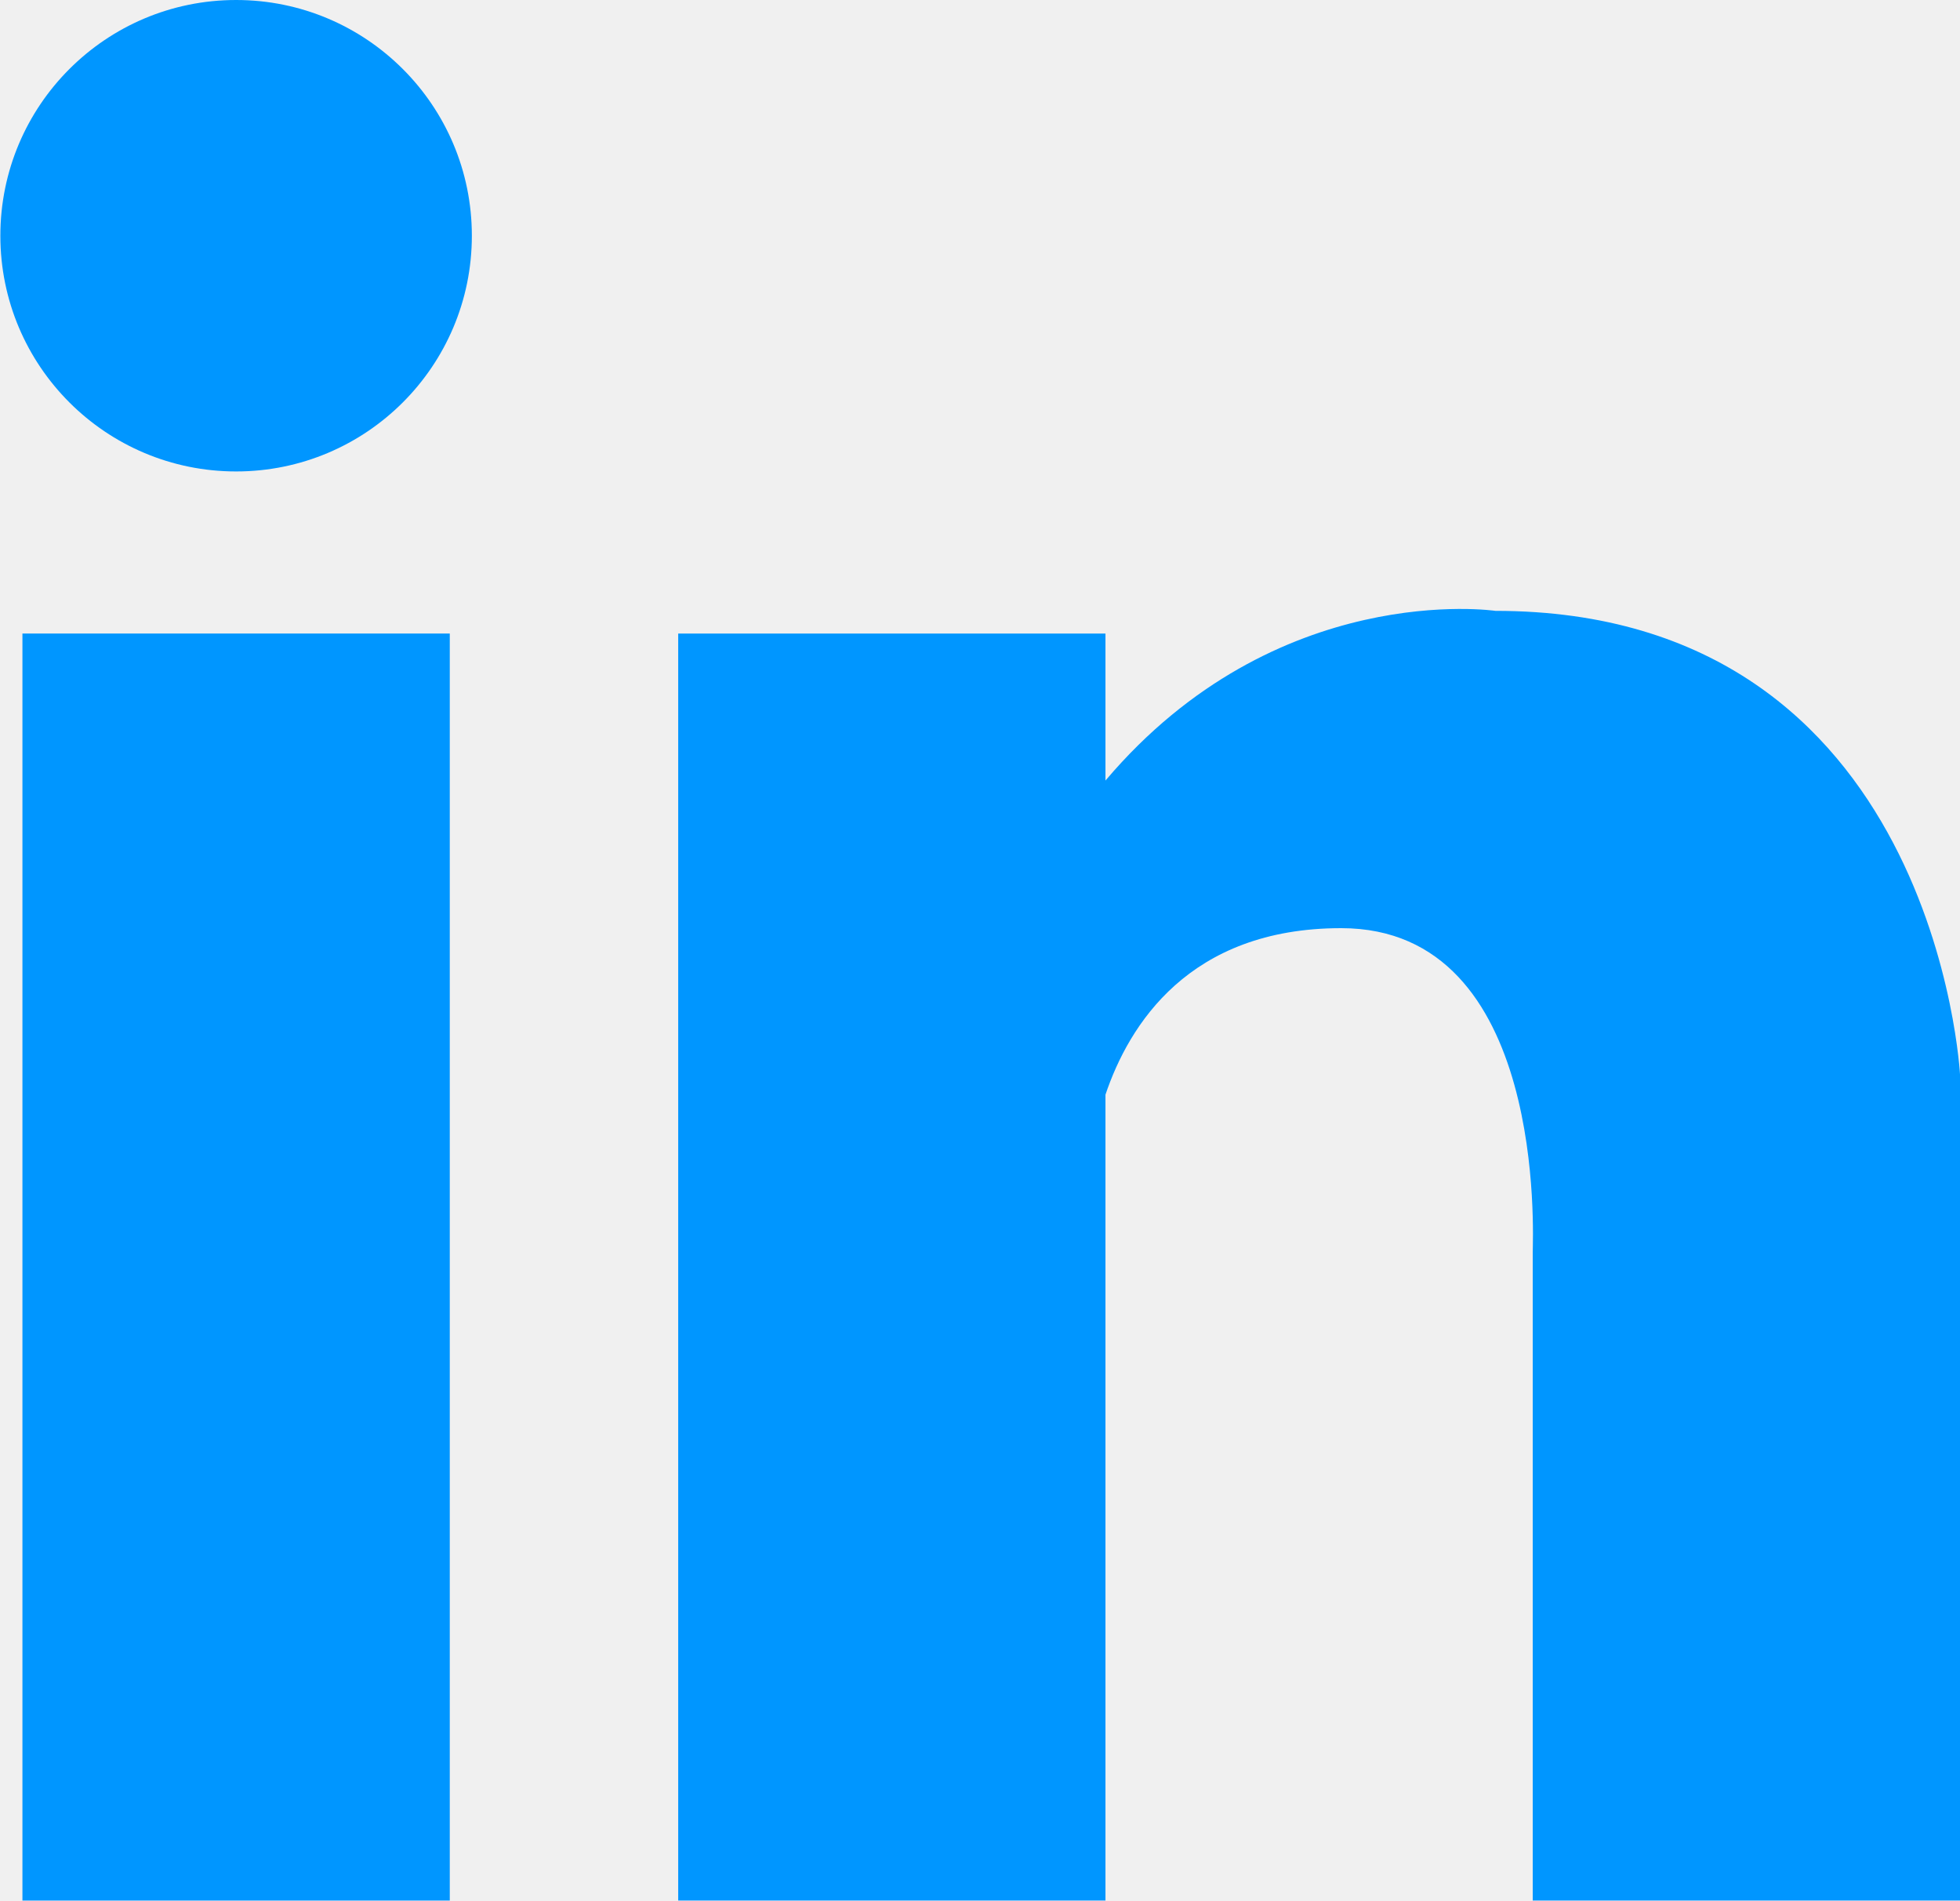
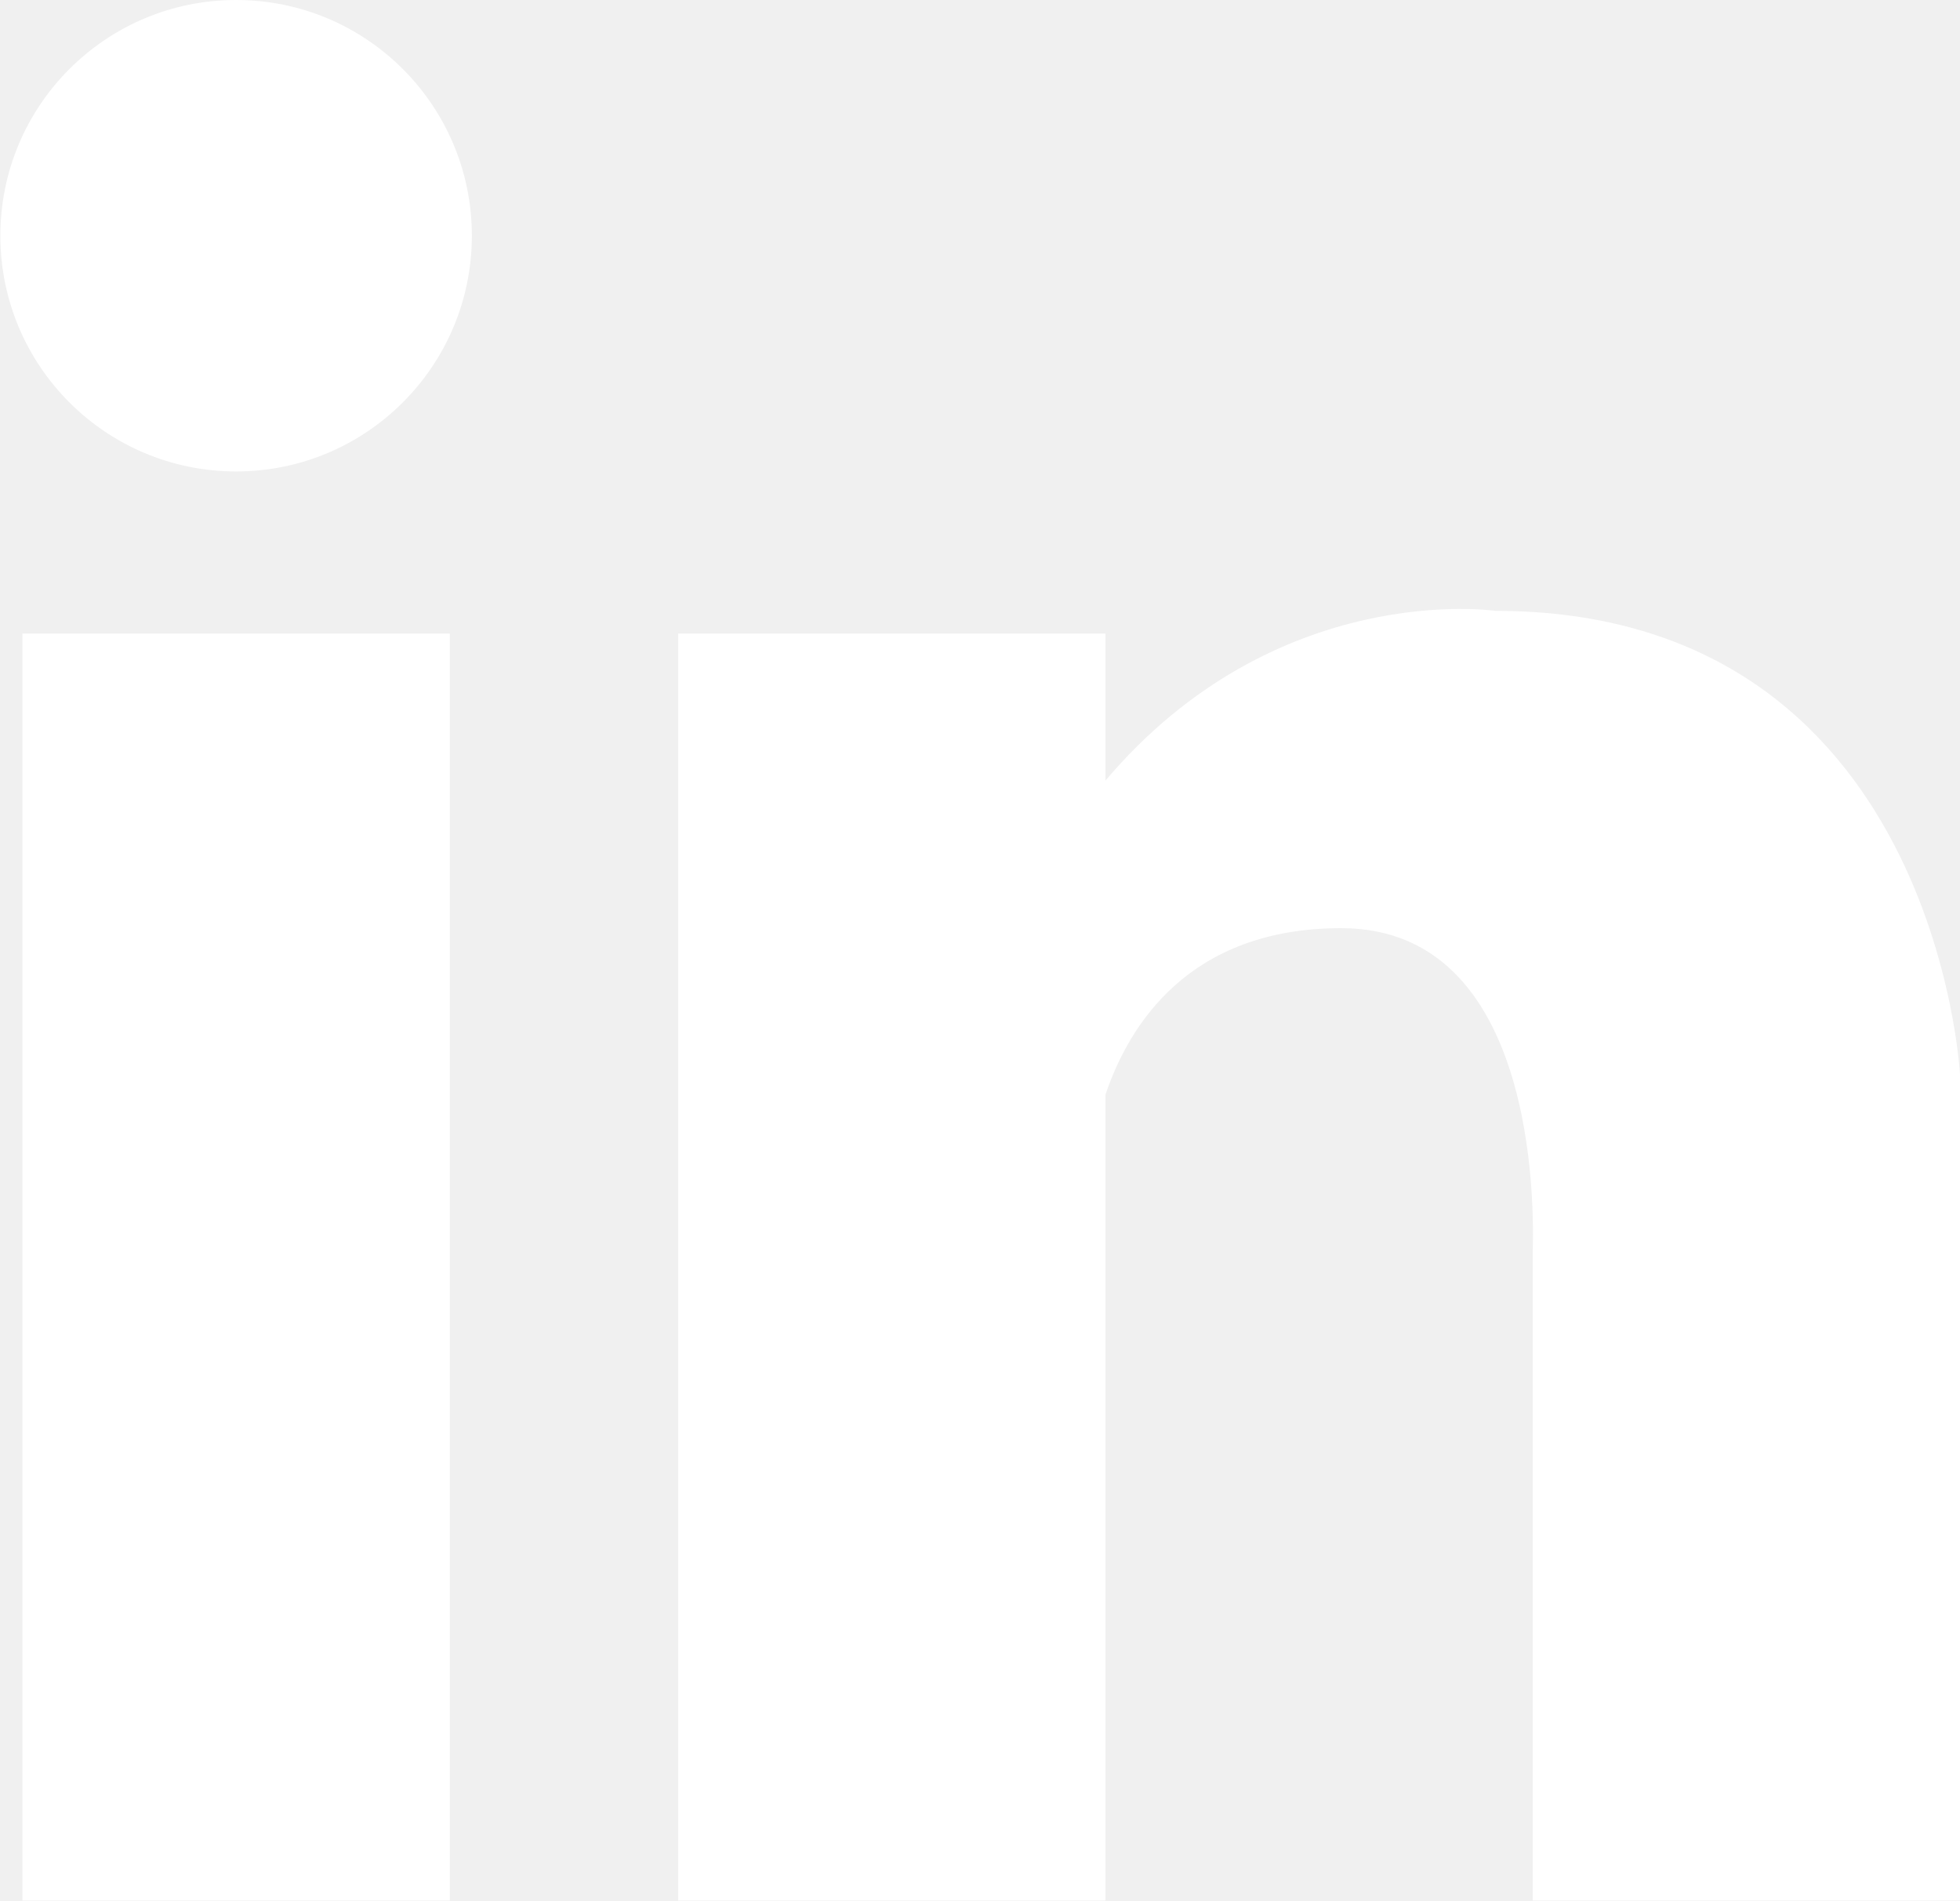
<svg xmlns="http://www.w3.org/2000/svg" version="1.1" baseProfile="full" width="22.195" height="21.527" viewBox="0 0 22.19 21.53" enable-background="new 0 0 22.19 21.53" xml:space="preserve">
  <g>
-     <rect x="0.25" y="7.176" fill="#0096FF" fill-opacity="1" stroke-width="0.2" stroke-linejoin="round" width="4.84" height="14.351" />
-     <path fill="#0096FF" fill-opacity="1" stroke-width="0.2" stroke-linejoin="round" d="M 2.67,0C 4.145,0 5.34,1.195 5.34,2.67C 5.34,4.145 4.145,5.34 2.67,5.34C 1.195,5.34 0,4.145 0,2.67C 0,1.195 1.195,0 2.67,0 Z " />
+     <rect x="0.25" y="7.176" fill="#fff" fill-opacity="1" stroke-width="0.2" stroke-linejoin="round" width="4.84" height="14.351" />
+     <path fill="#fff" fill-opacity="1" stroke-width="0.2" stroke-linejoin="round" d="M 2.67,0C 4.145,0 5.34,1.195 5.34,2.67C 5.34,4.145 4.145,5.34 2.67,5.34C 1.195,5.34 0,4.145 0,2.67C 0,1.195 1.195,0 2.67,0 Z " />
  </g>
-   <path fill="#0096FF" fill-opacity="1" stroke-width="0.2" stroke-linejoin="round" d="M 12.516,12.399L 12.516,21.527L 7.677,21.527L 7.677,7.176L 12.516,7.176L 12.516,8.841C 14.454,6.553 16.932,6.919 16.932,6.919C 21.933,6.919 22.195,12.182 22.195,12.182L 22.195,21.527L 17.355,21.527L 17.355,14.184C 17.355,14.018 17.522,10.513 15.186,10.513C 13.46,10.513 12.781,11.612 12.516,12.399 Z " />
+   <path fill="#fff" fill-opacity="1" stroke-width="0.2" stroke-linejoin="round" d="M 12.516,12.399L 12.516,21.527L 7.677,21.527L 7.677,7.176L 12.516,7.176L 12.516,8.841C 14.454,6.553 16.932,6.919 16.932,6.919C 21.933,6.919 22.195,12.182 22.195,12.182L 22.195,21.527L 17.355,21.527L 17.355,14.184C 17.355,14.018 17.522,10.513 15.186,10.513C 13.46,10.513 12.781,11.612 12.516,12.399 Z " />
</svg>
